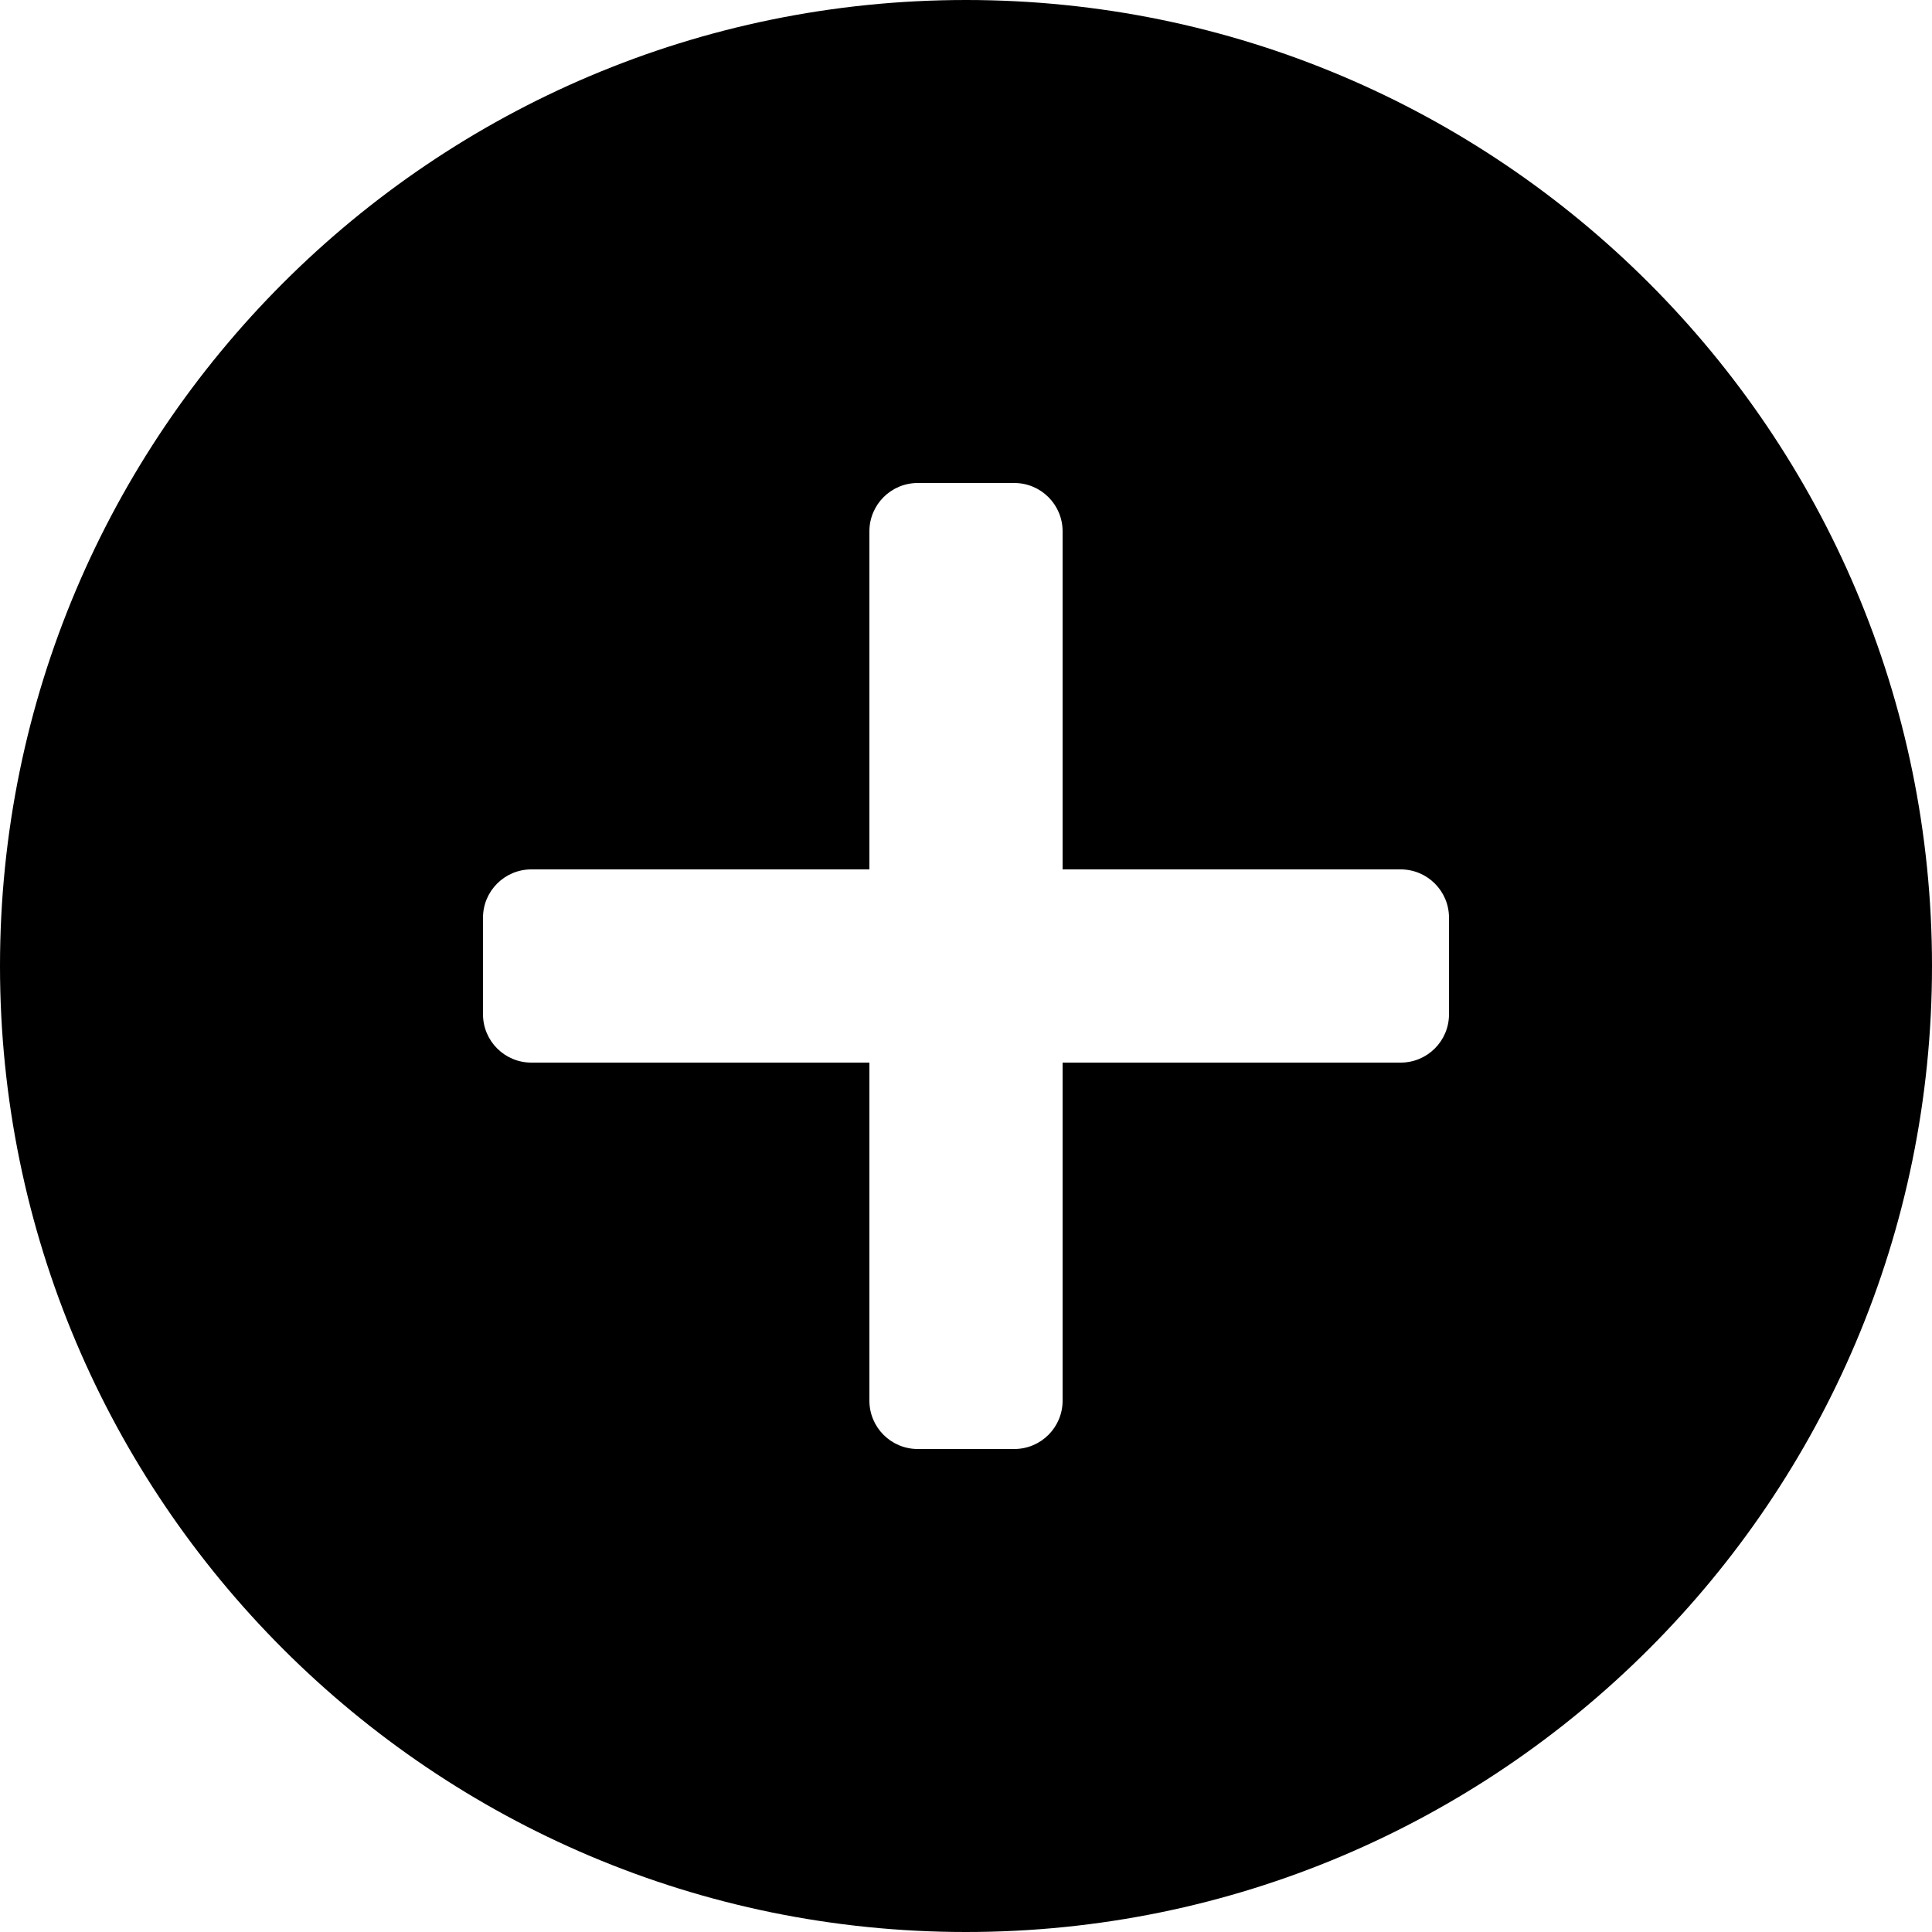
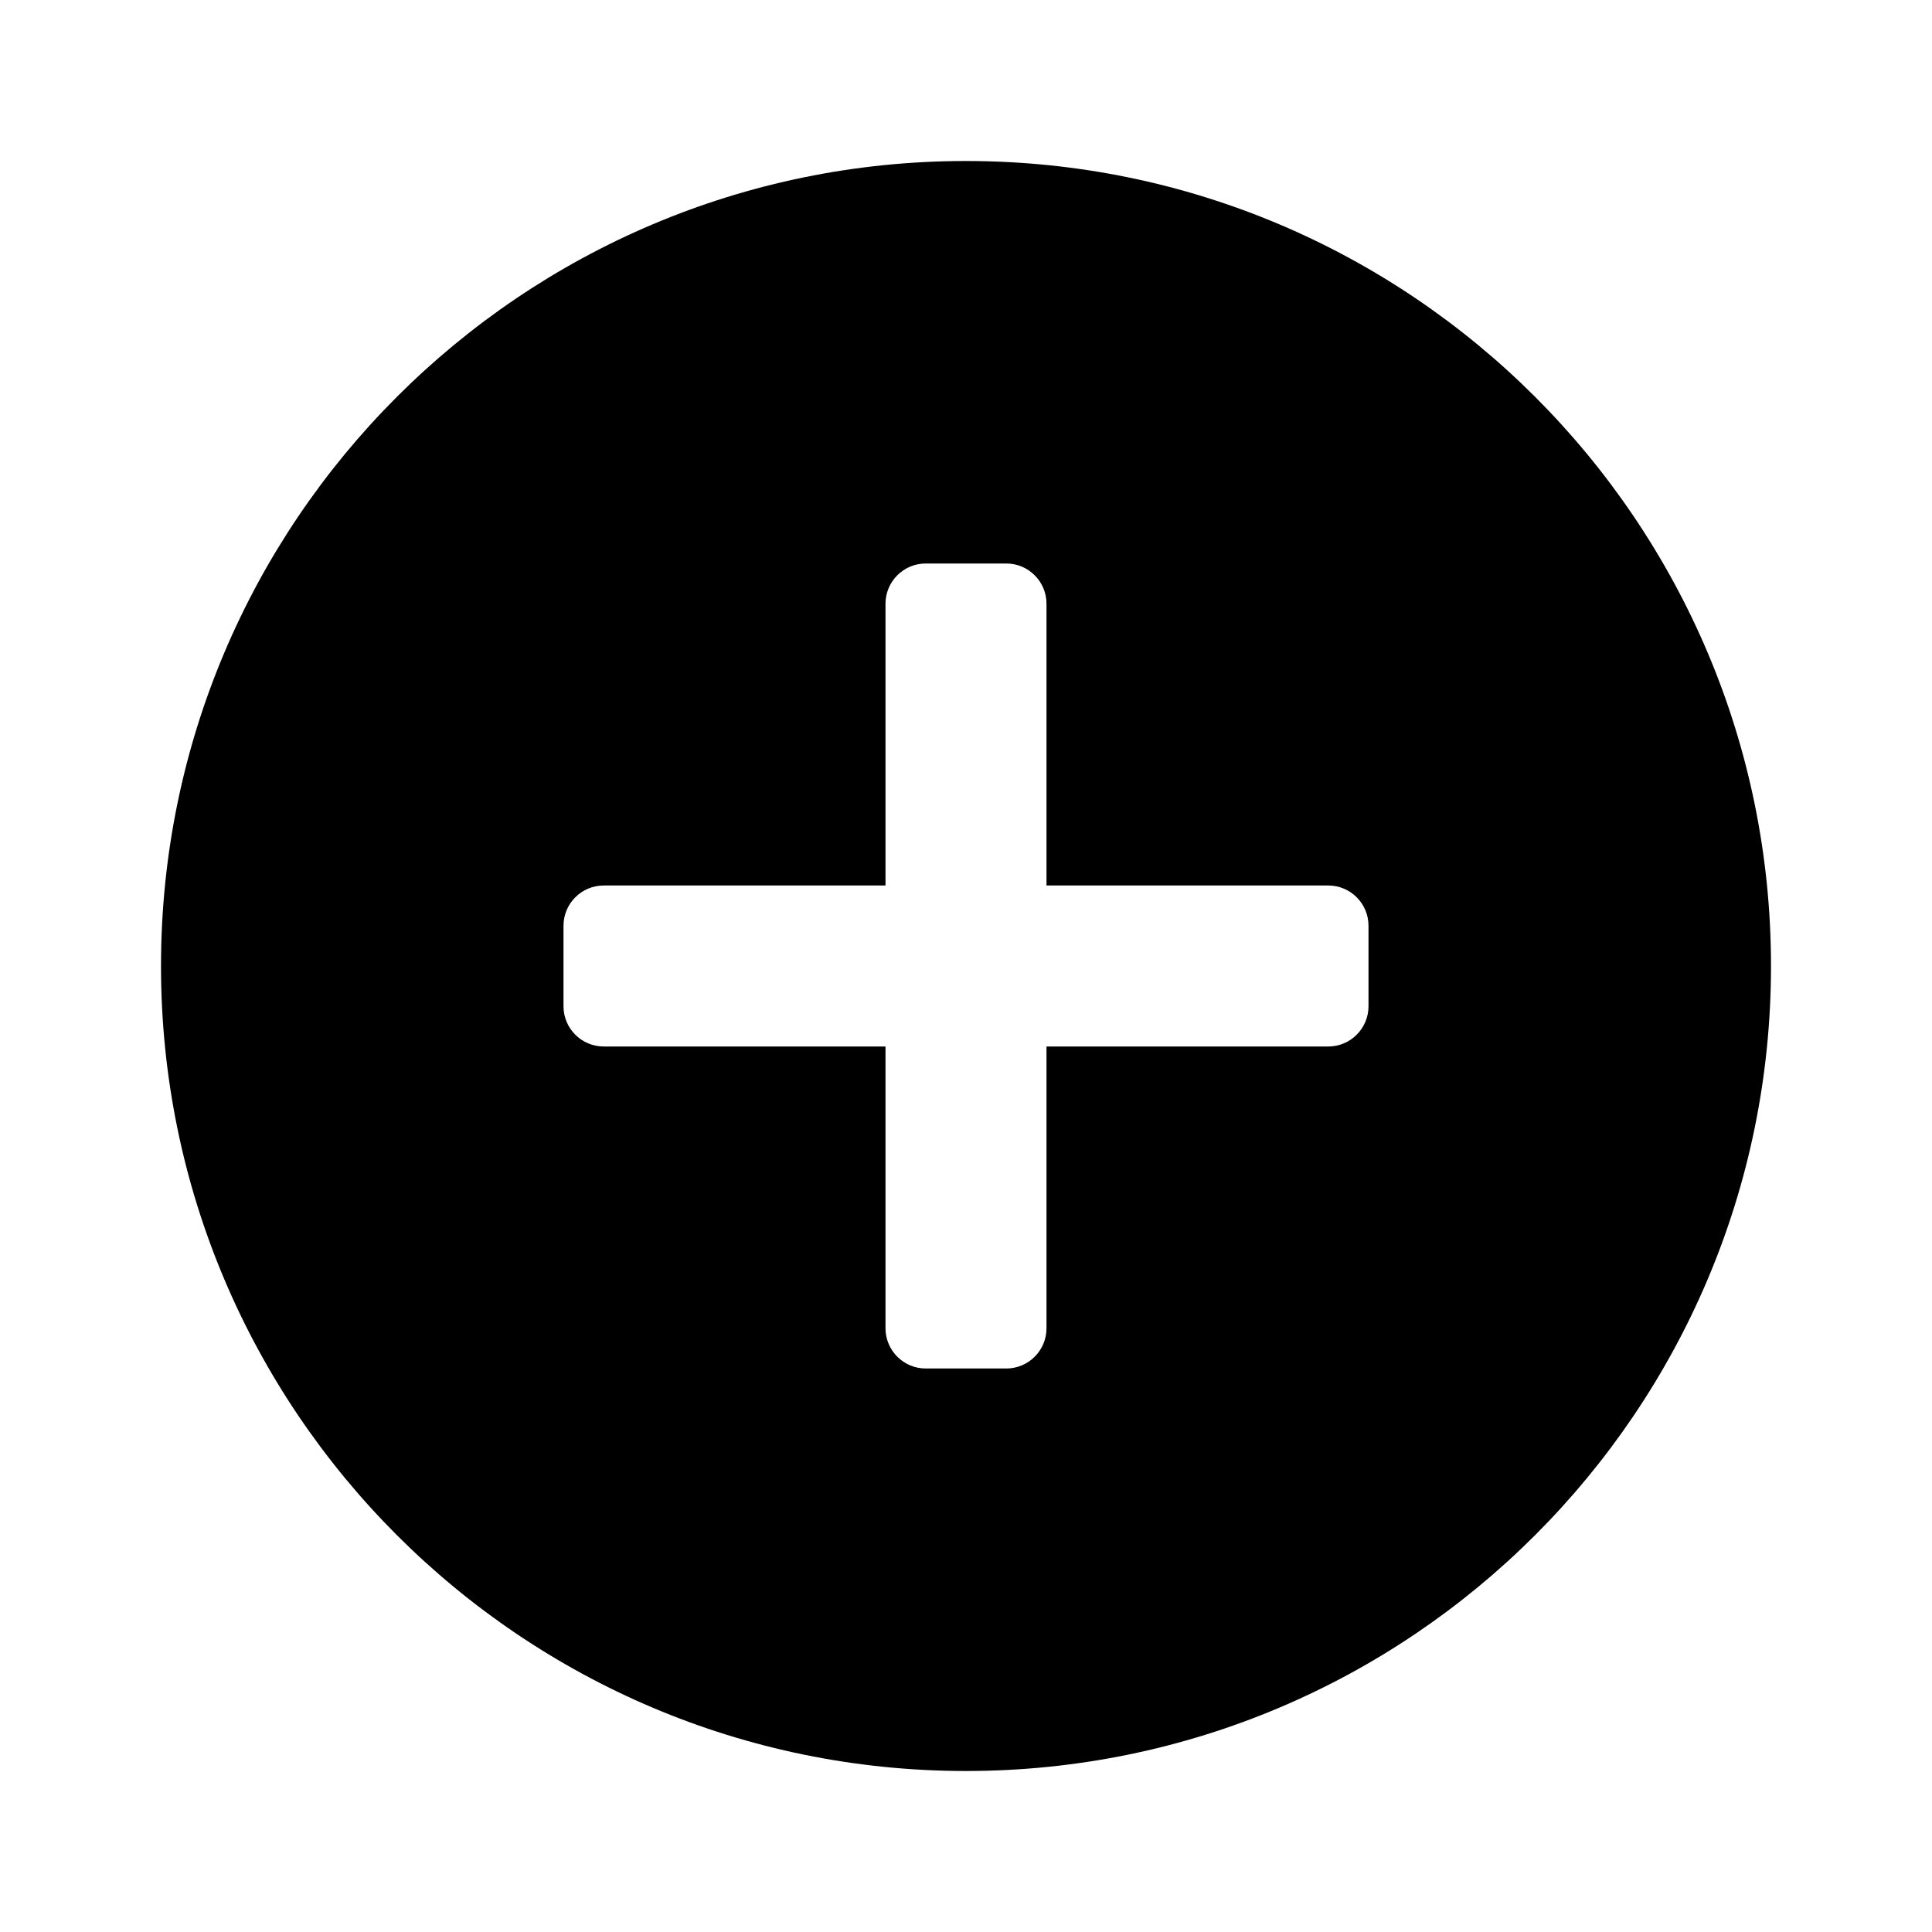
- <svg xmlns="http://www.w3.org/2000/svg" aria-label="plus in filled circle" viewBox="0 0 20 20">
-   <path fill-rule="evenodd" clip-rule="evenodd" d="M10 0C4.48 0 0 4.48 0 10C0 15.52 4.48 20 10 20C15.52 20 20 15.52 20 10C20 4.48 15.52 0 10 0ZM10.5 5C10.776 5 11 5.224 11 5.5V9H14.5C14.776 9 15 9.224 15 9.5V10.5C15 10.776 14.776 11 14.5 11H11V14.5C11 14.776 10.776 15 10.5 15H9.5C9.224 15 9 14.776 9 14.5V11H5.5C5.224 11 5 10.776 5 10.5V9.5C5 9.224 5.224 9 5.5 9H9V5.5C9 5.224 9.224 5 9.5 5H10.5Z" />
+ <svg xmlns="http://www.w3.org/2000/svg" aria-label="plus in filled circle" viewBox="0 0 24 24">
+   <path fill-rule="evenodd" clip-rule="evenodd" d="M12 2C6.48 2 2 6.48 2 12C2 17.52 6.48 22 12 22C17.52 22 22 17.52 22 12C22 6.48 17.52 2 12 2ZM12.5 7C12.776 7 13 7.224 13 7.5V11H16.5C16.776 11 17 11.224 17 11.5V12.5C17 12.776 16.776 13 16.5 13H13V16.5C13 16.776 12.776 17 12.5 17H11.5C11.224 17 11 16.776 11 16.5V13H7.5C7.224 13 7 12.776 7 12.5V11.5C7 11.224 7.224 11 7.5 11H11V7.5C11 7.224 11.224 7 11.5 7H12.5Z" />
</svg>
